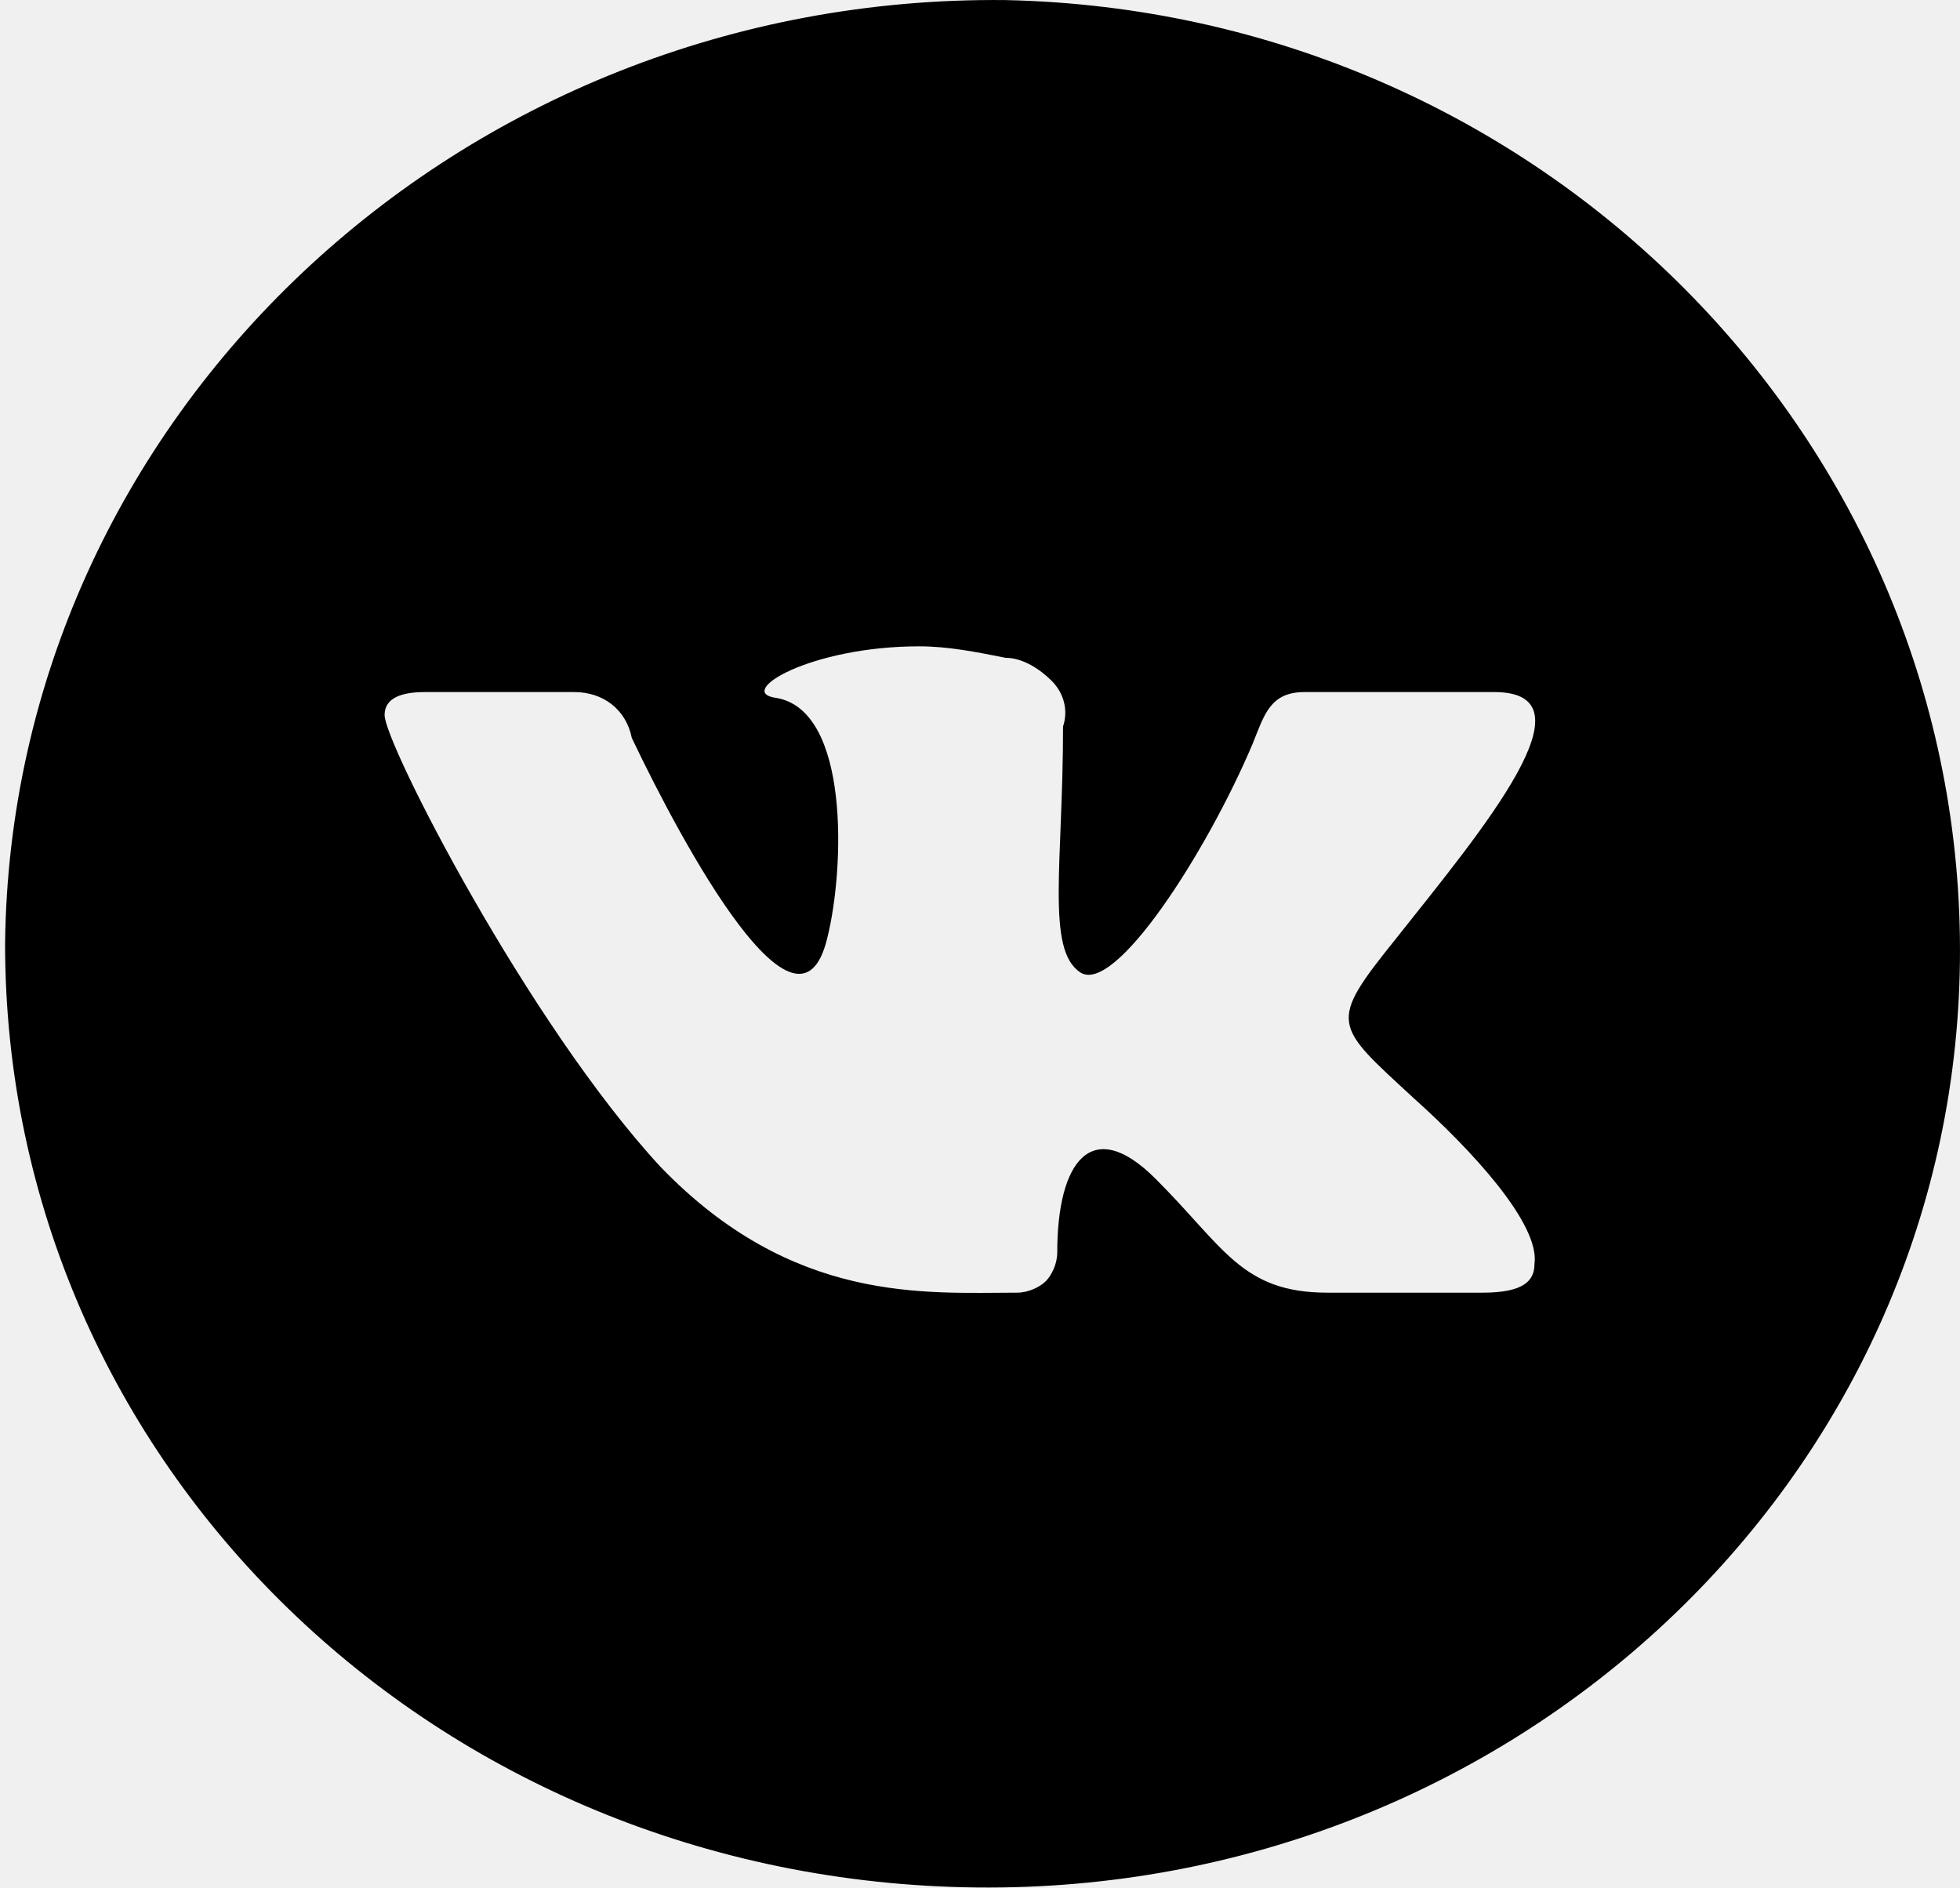
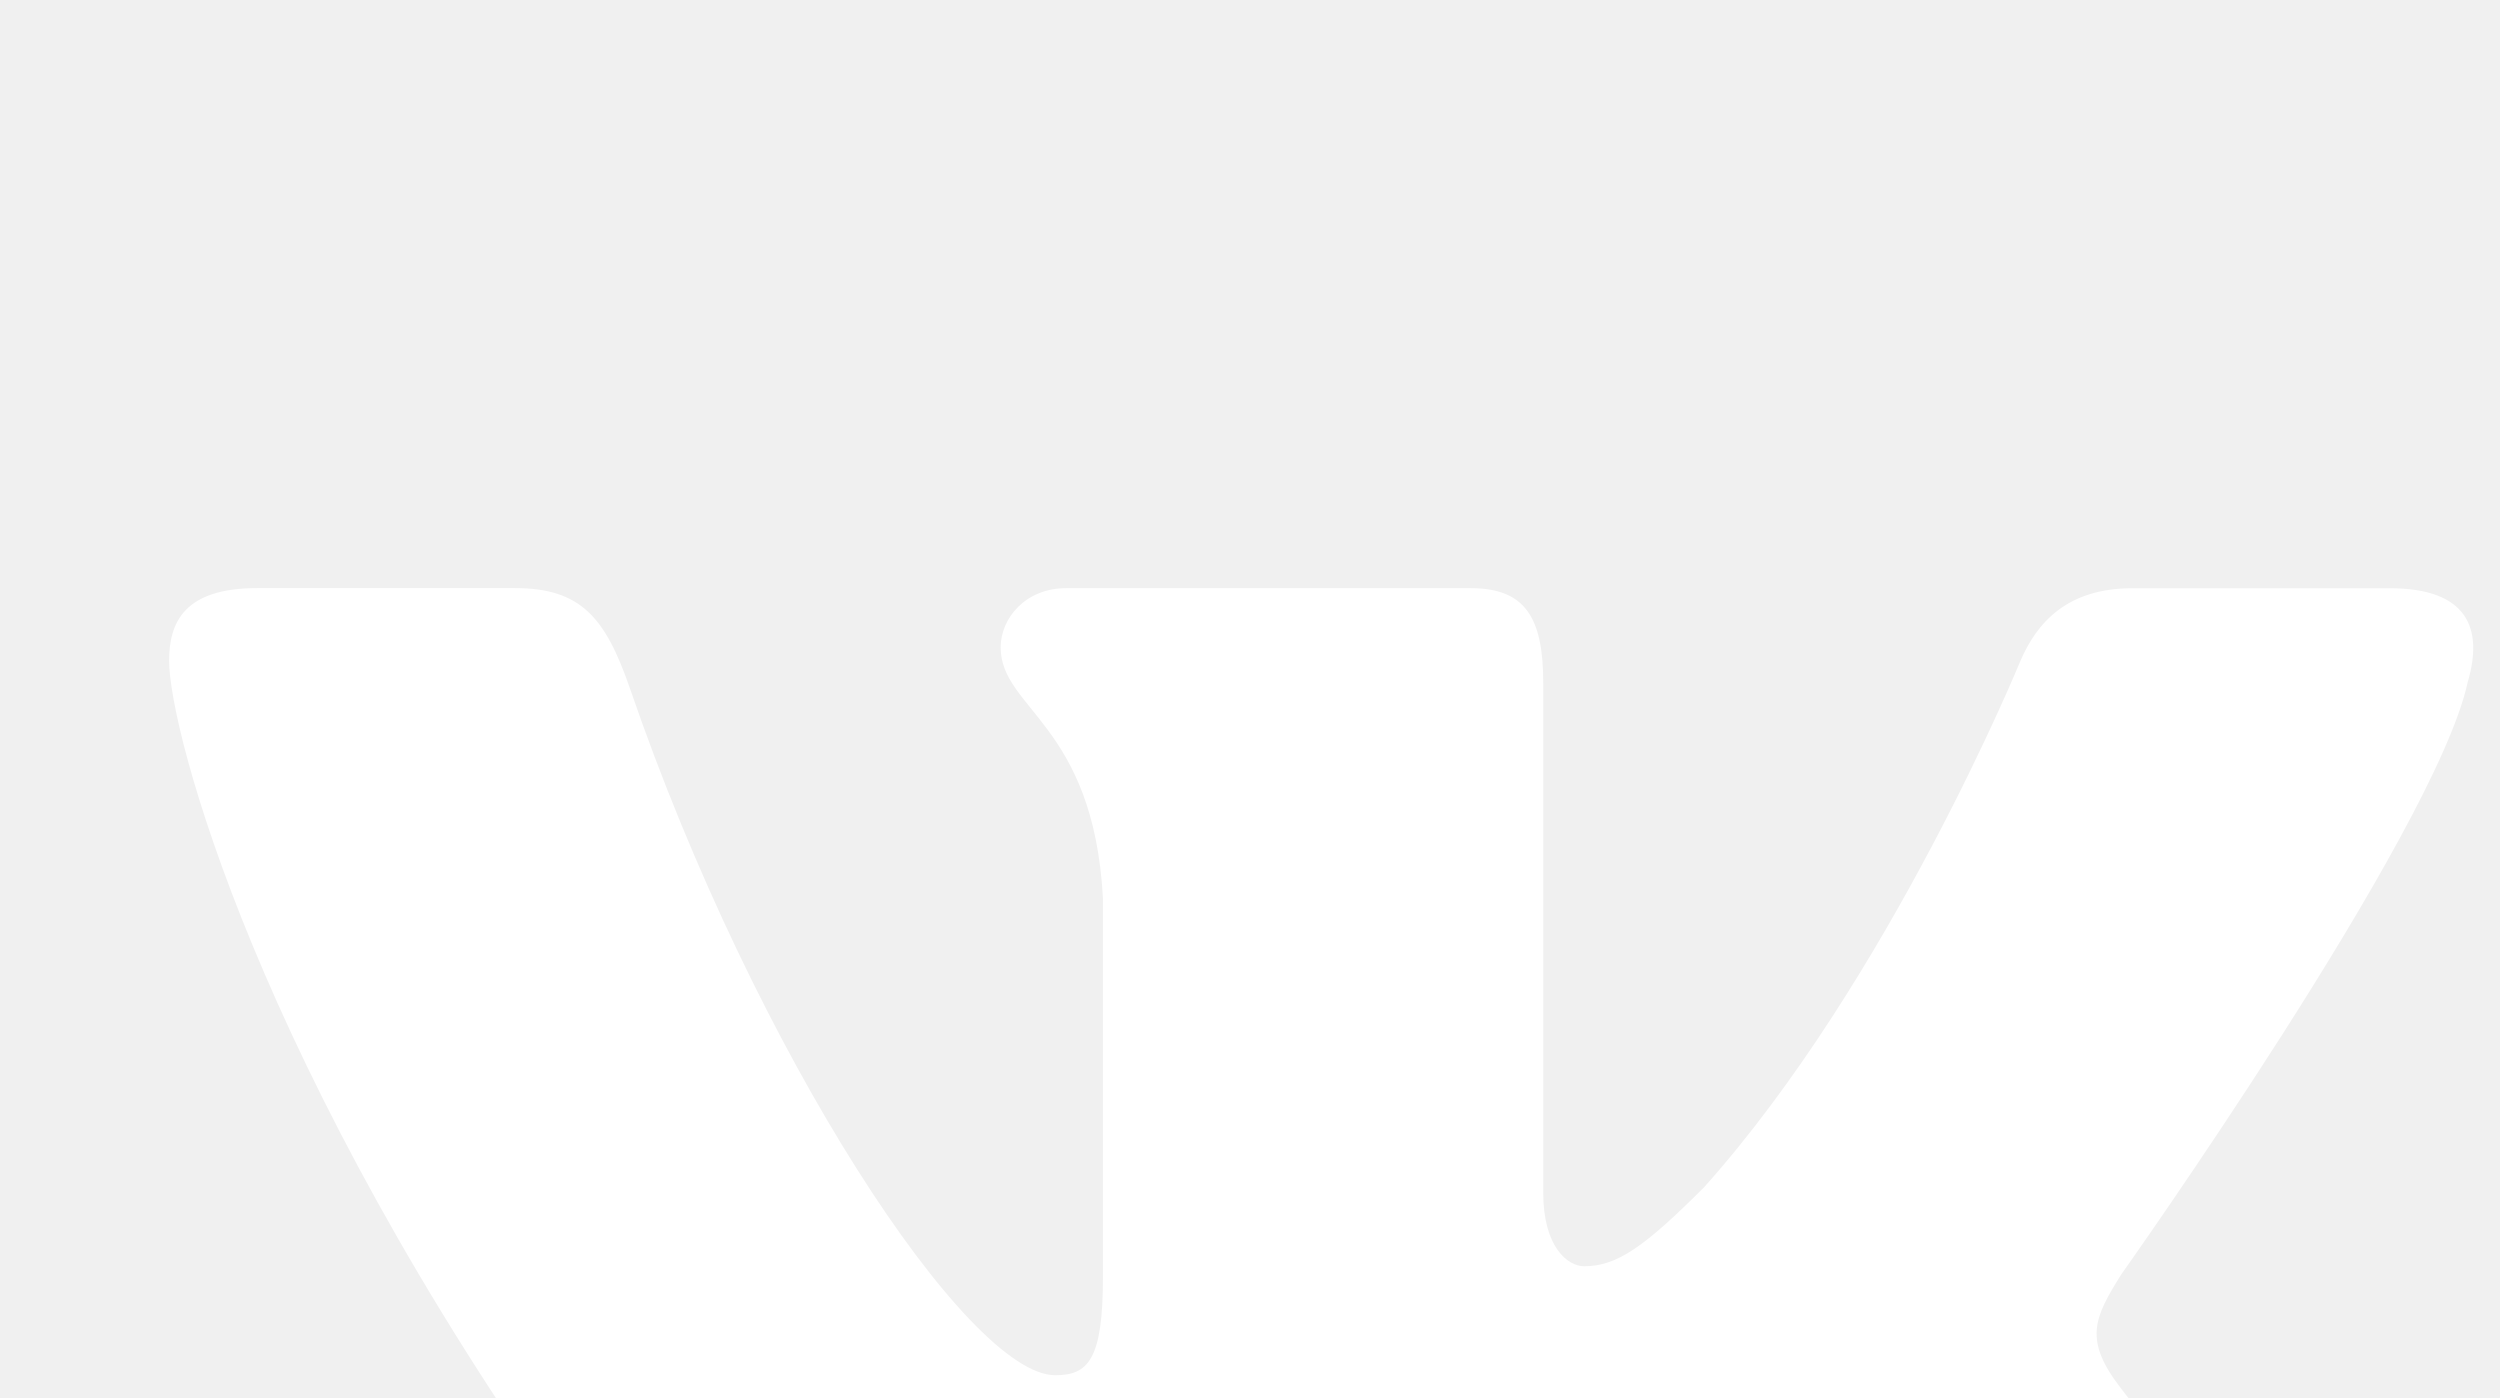
- <svg viewBox="0 0 27 26">
-   <path d="M19.475 15.127C18.366 14.103 18.287 14.103 19.237 12.921C20.425 11.424 22.009 9.533 20.584 9.533H17.97C17.495 9.533 17.416 9.849 17.257 10.242C16.624 11.739 15.357 13.709 14.881 13.394C14.406 13.079 14.644 11.897 14.644 10.006C14.723 9.77 14.644 9.533 14.485 9.376C14.327 9.218 14.089 9.061 13.852 9.061C13.456 8.982 13.06 8.903 12.664 8.903C11.159 8.903 10.129 9.533 10.684 9.612C11.713 9.77 11.634 11.976 11.396 12.921C11 14.576 9.416 11.661 8.703 10.164C8.624 9.77 8.307 9.533 7.911 9.533H5.852C5.535 9.533 5.298 9.612 5.298 9.849C5.298 10.242 7.278 14.103 9.099 16.073C10.921 17.963 12.743 17.806 14.01 17.806C14.168 17.806 14.327 17.727 14.406 17.648C14.485 17.569 14.564 17.412 14.564 17.254C14.564 15.994 15.04 15.363 15.911 16.23C16.861 17.175 17.099 17.806 18.287 17.806H20.425C20.98 17.806 21.138 17.648 21.138 17.412C21.218 16.86 20.267 15.836 19.475 15.127ZM13.852 0.001C21.218 0.158 27.078 6.067 26.999 13.236C26.92 20.405 20.821 26.078 13.456 25.999C6.011 25.92 0.07 20.169 0.07 13C0.15 5.752 6.327 -0.078 13.852 0.001Z" fill="currentColor" />
+ <svg height="19" viewBox="-2 -8 34 19">
+   <path d="m31.558 1.287c.222-.742 0-1.287-1.058-1.287h-3.5c-.89 0-1.3.471-1.523.99 0 0-1.78 4.338-4.301 7.156-.816.816-1.187 1.075-1.632 1.075-.222 0-.556-.26-.556-1.001v-6.934c0-.89-.247-1.287-.988-1.287h-5.5c-.556 0-.891.413-.891.804 0 .844 1.261 1.038 1.391 3.411v5.154c0 1.13-.204 1.335-.649 1.335-1.187 0-4.073-4.358-5.785-9.344-.335-.969-.672-1.361-1.566-1.361h-3.5c-1 0-1.2.471-1.2.99 0 .927 1.187 5.525 5.525 11.606 2.892 4.153 6.967 6.404 10.675 6.404 2.225 0 2.5-.5 2.5-1.361v-3.139c0-1 .211-1.2.915-1.2.519 0 1.409.26 3.486 2.262 2.373 2.373 2.764 3.438 4.099 3.438h3.5c1 0 1.5-.5 1.212-1.487-.316-.983-1.449-2.41-2.952-4.102-.816-.964-2.039-2.002-2.41-2.521-.519-.667-.371-.964 0-1.557 0 0 4.264-6.007 4.709-8.046z" fill="#fff" fill-rule="evenodd" />
</svg>
